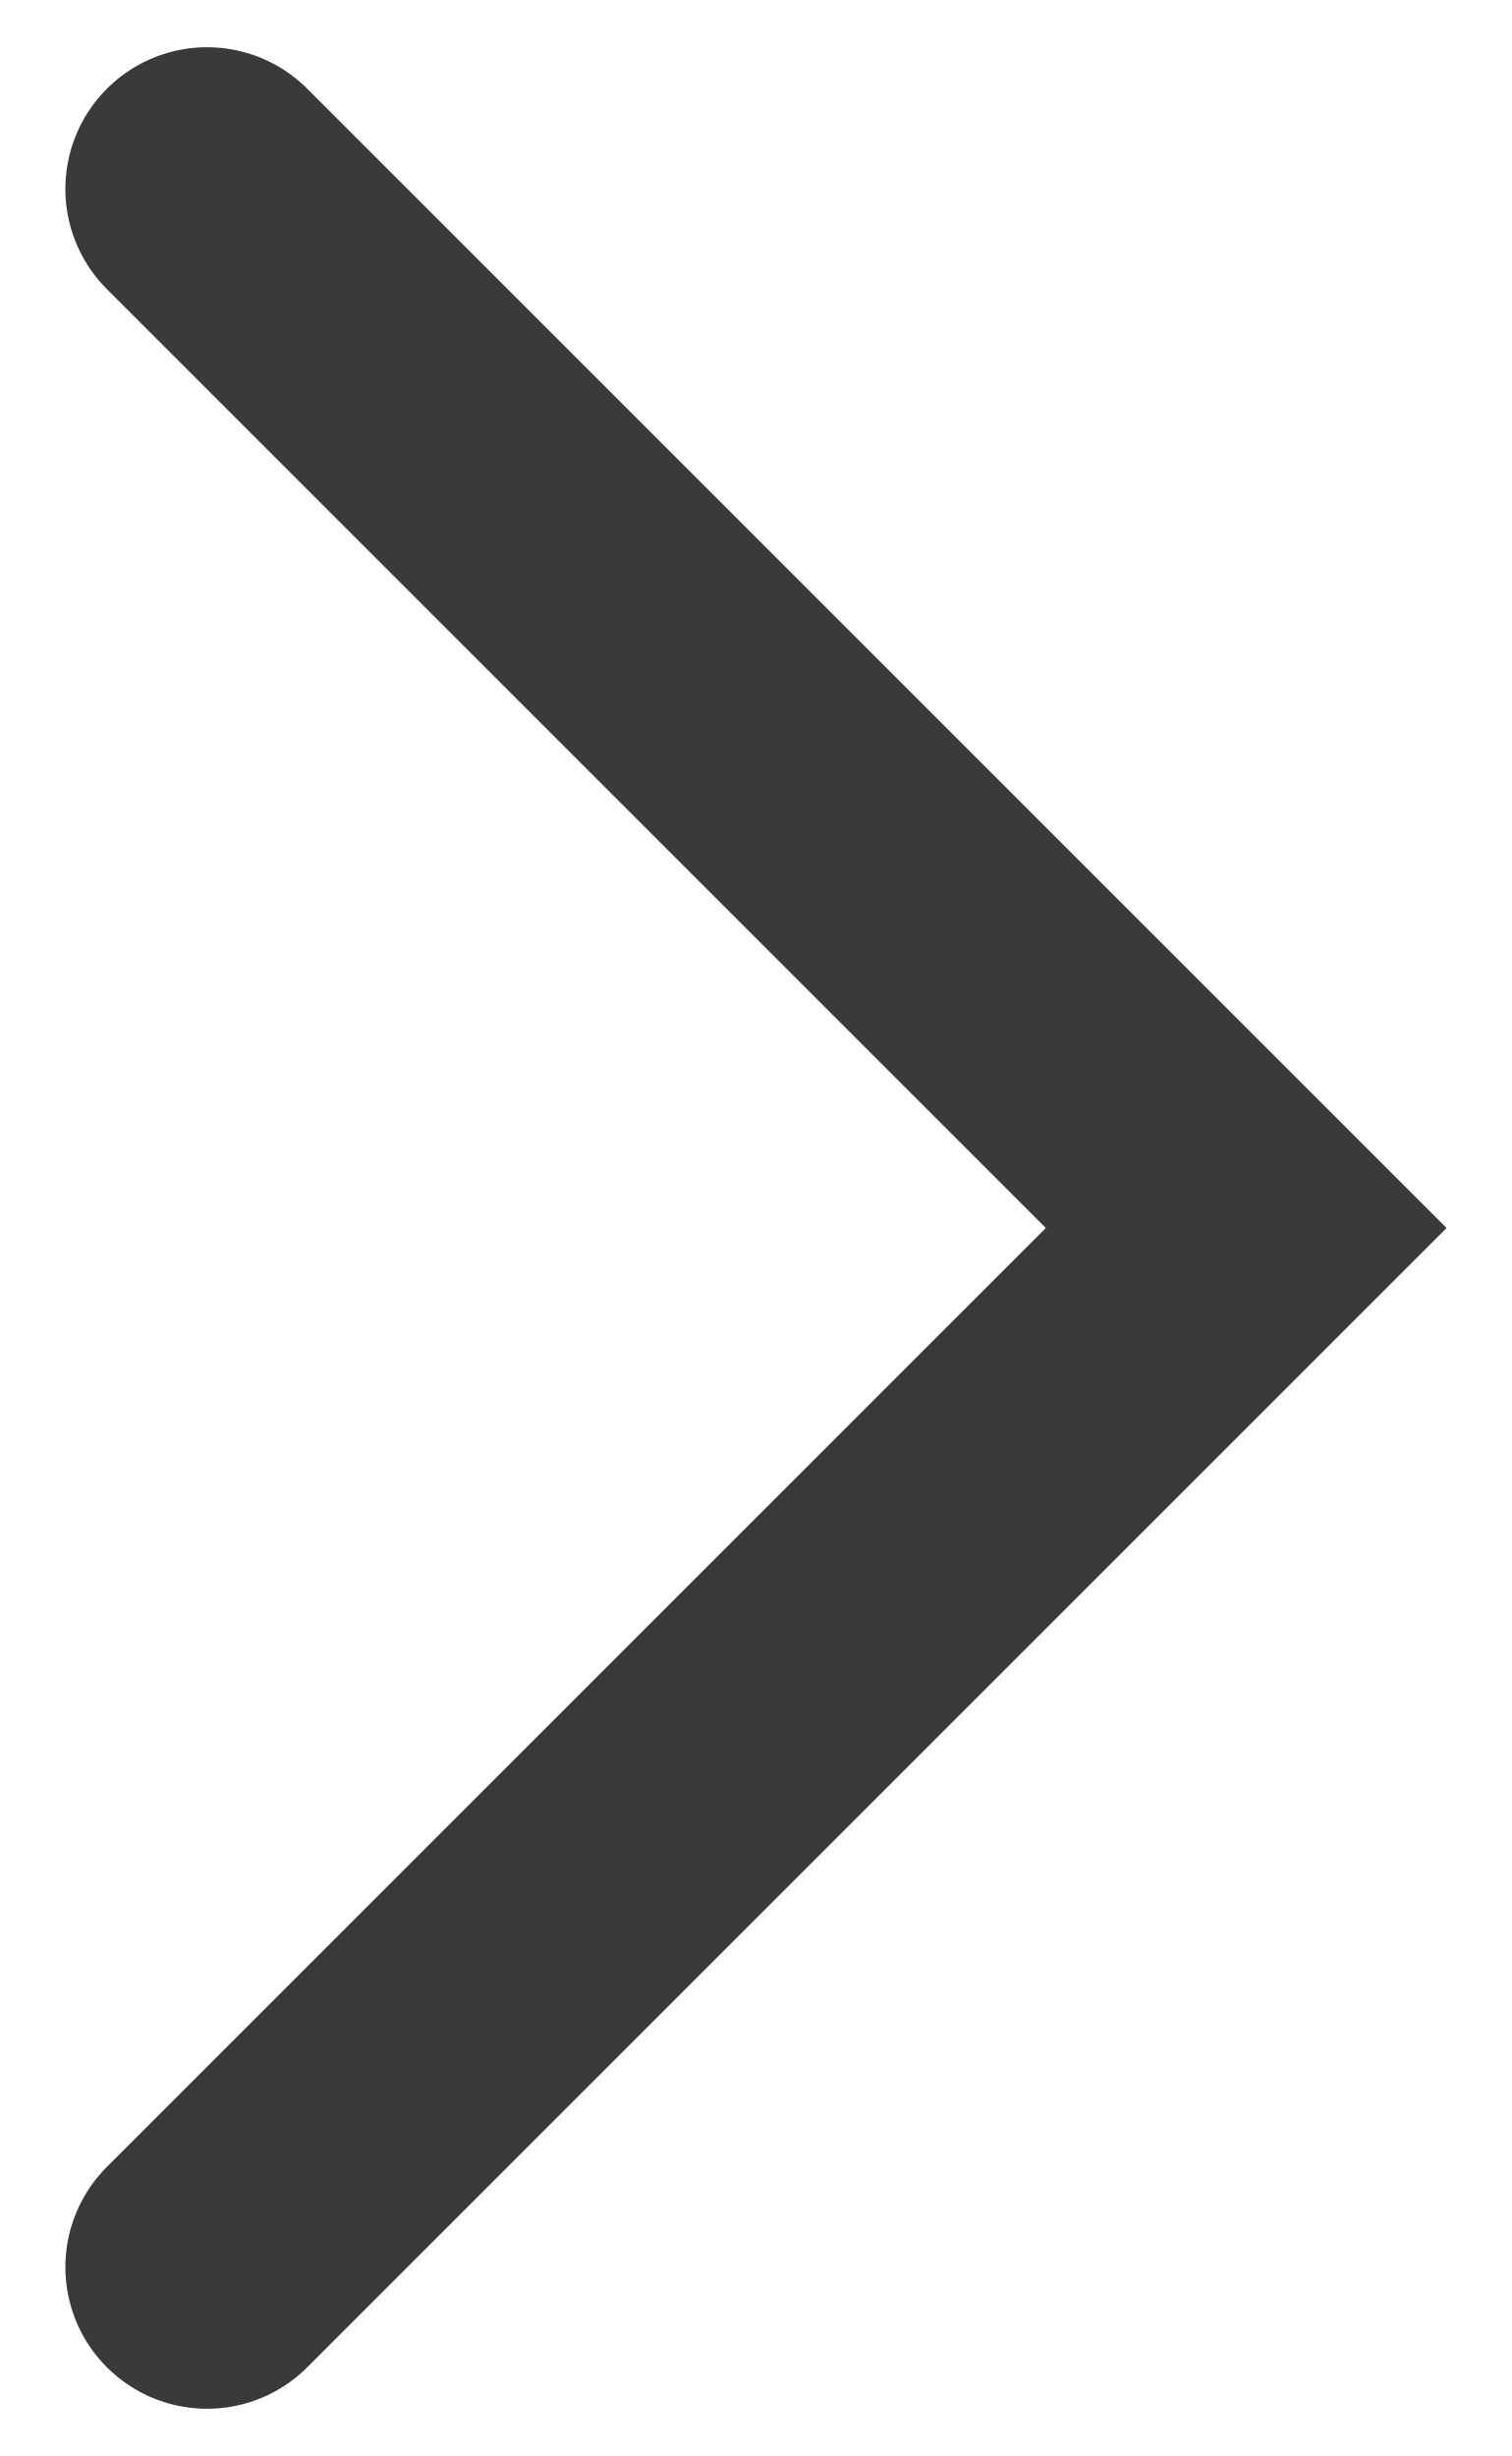
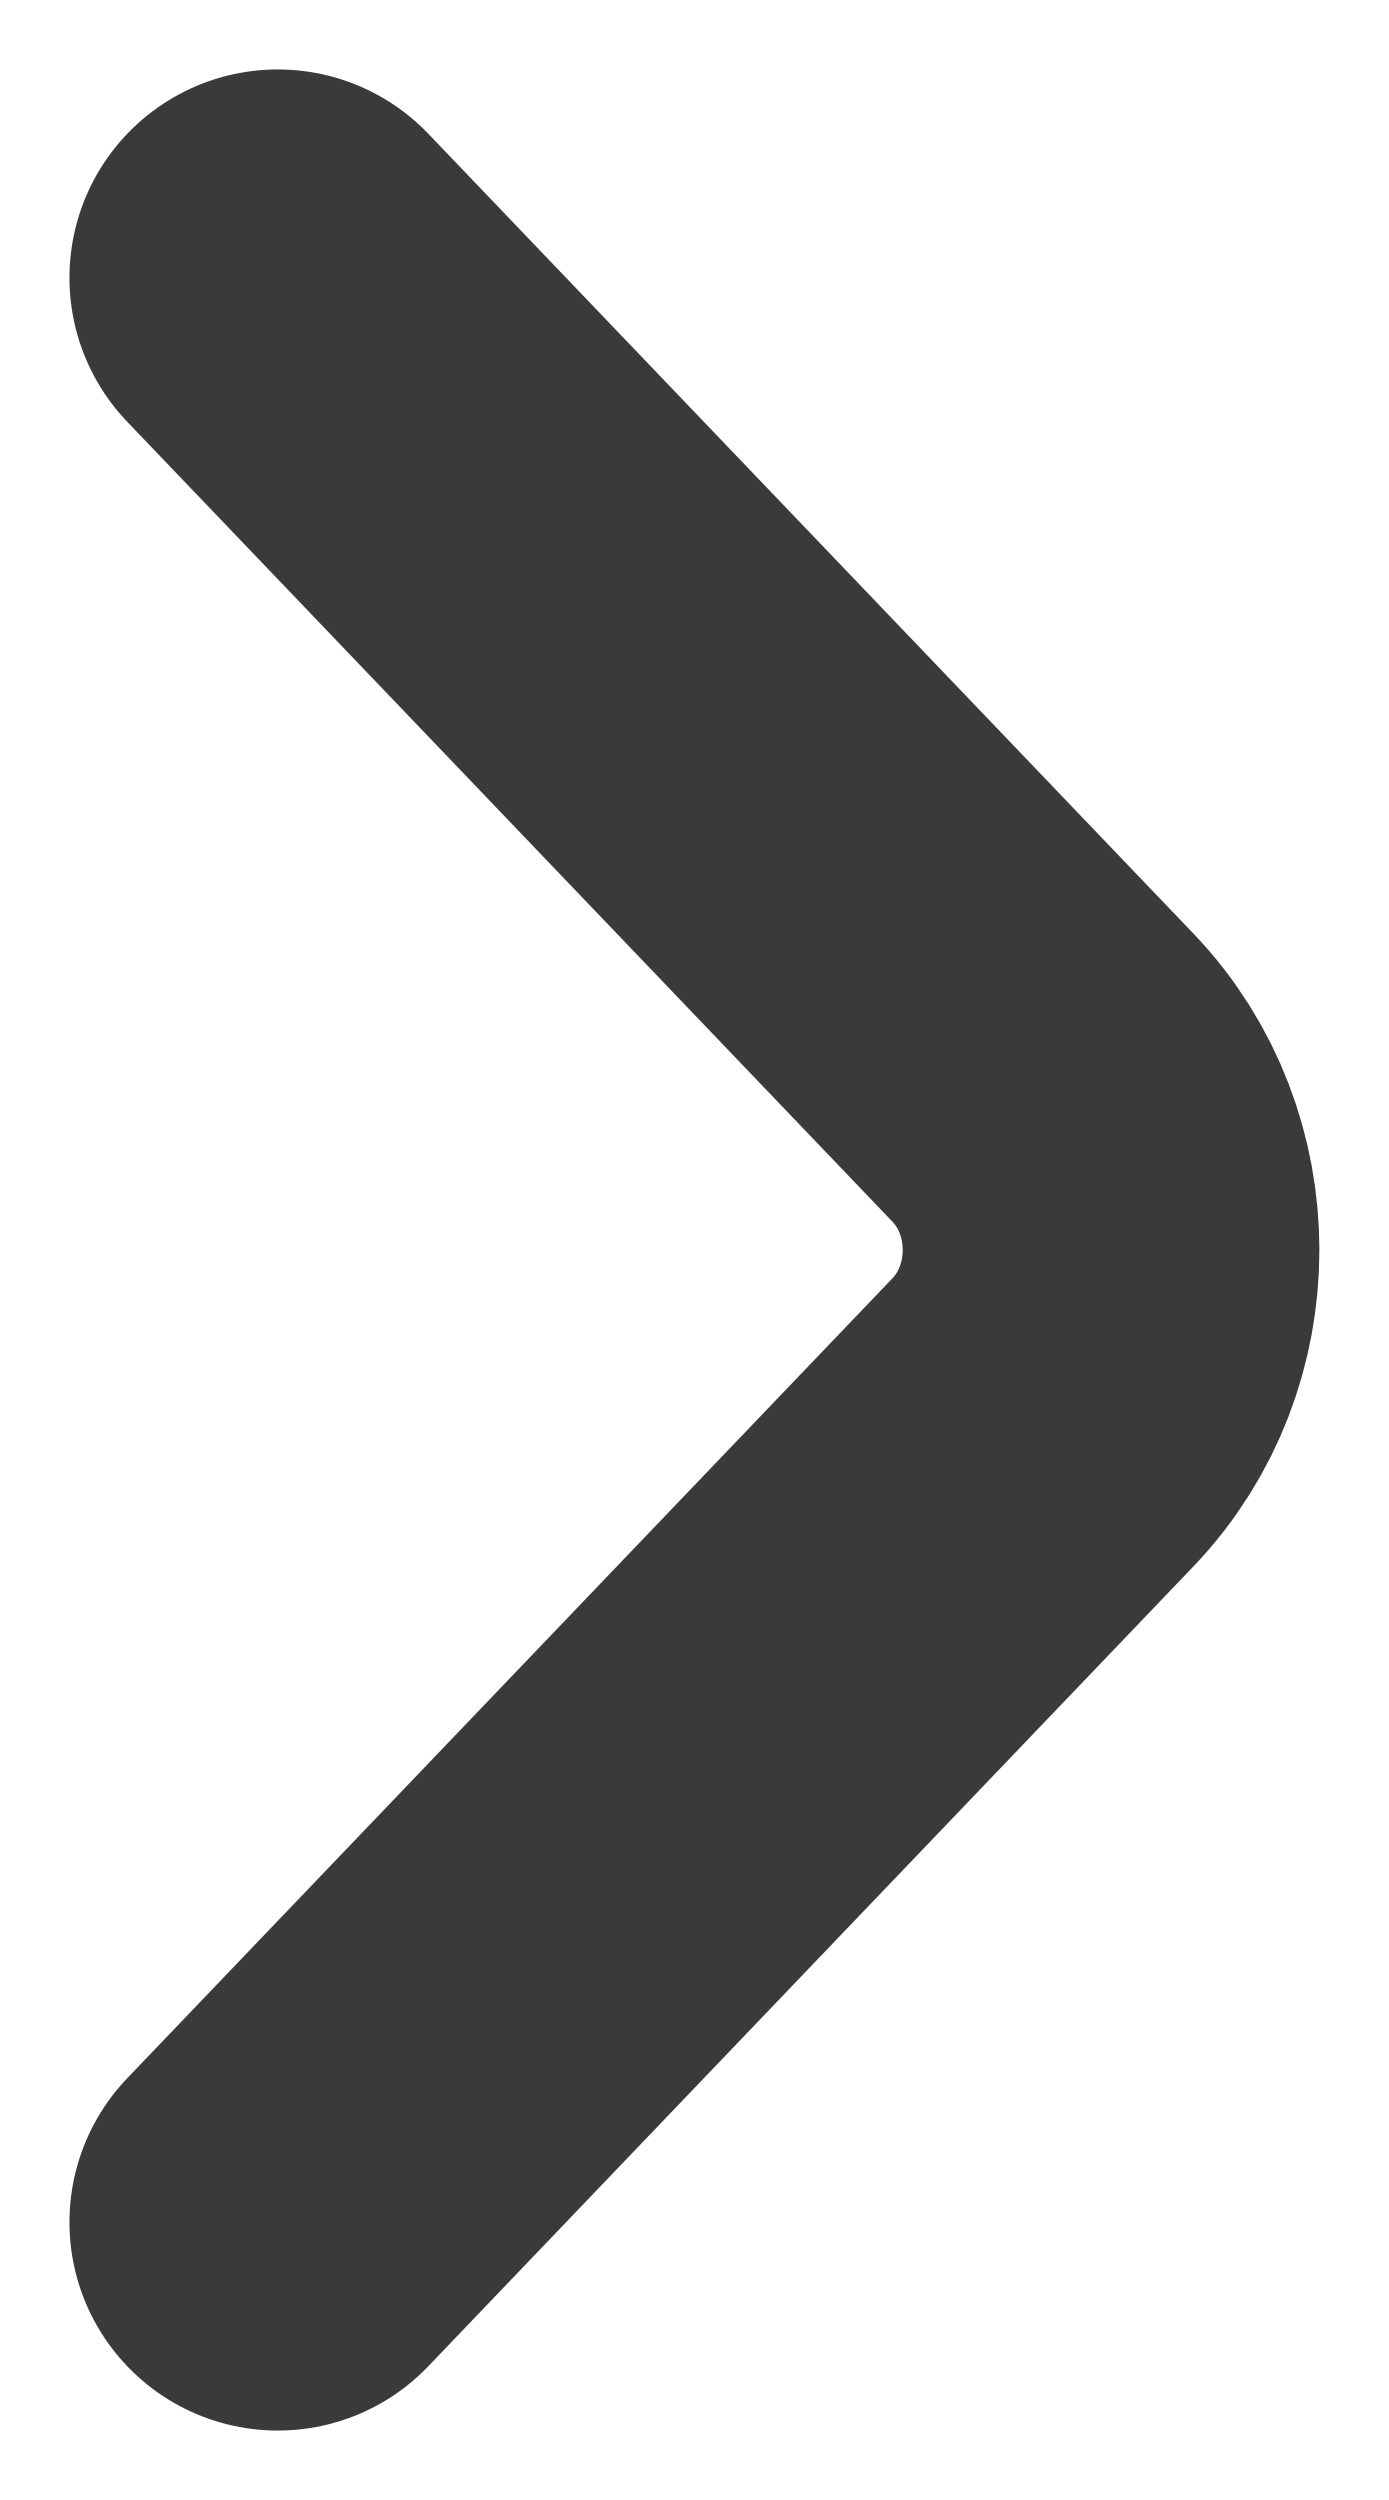
- <svg xmlns="http://www.w3.org/2000/svg" width="8" height="13" viewBox="0 0 8 13" fill="none">
-   <path d="M1.096 1L6.596 6.5L1.096 12" stroke="#3A3A3A" stroke-width="1.5" stroke-linecap="round" />
+ <svg xmlns="http://www.w3.org/2000/svg" width="5" height="9" viewBox="0 0 5 9" fill="none">
+   <path d="M1 8L3.756 5.119C4.081 4.778 4.081 4.222 3.756 3.881L1 1" stroke="#3A3A3A" stroke-width="1.5" stroke-miterlimit="10" stroke-linecap="round" stroke-linejoin="round" />
</svg>
